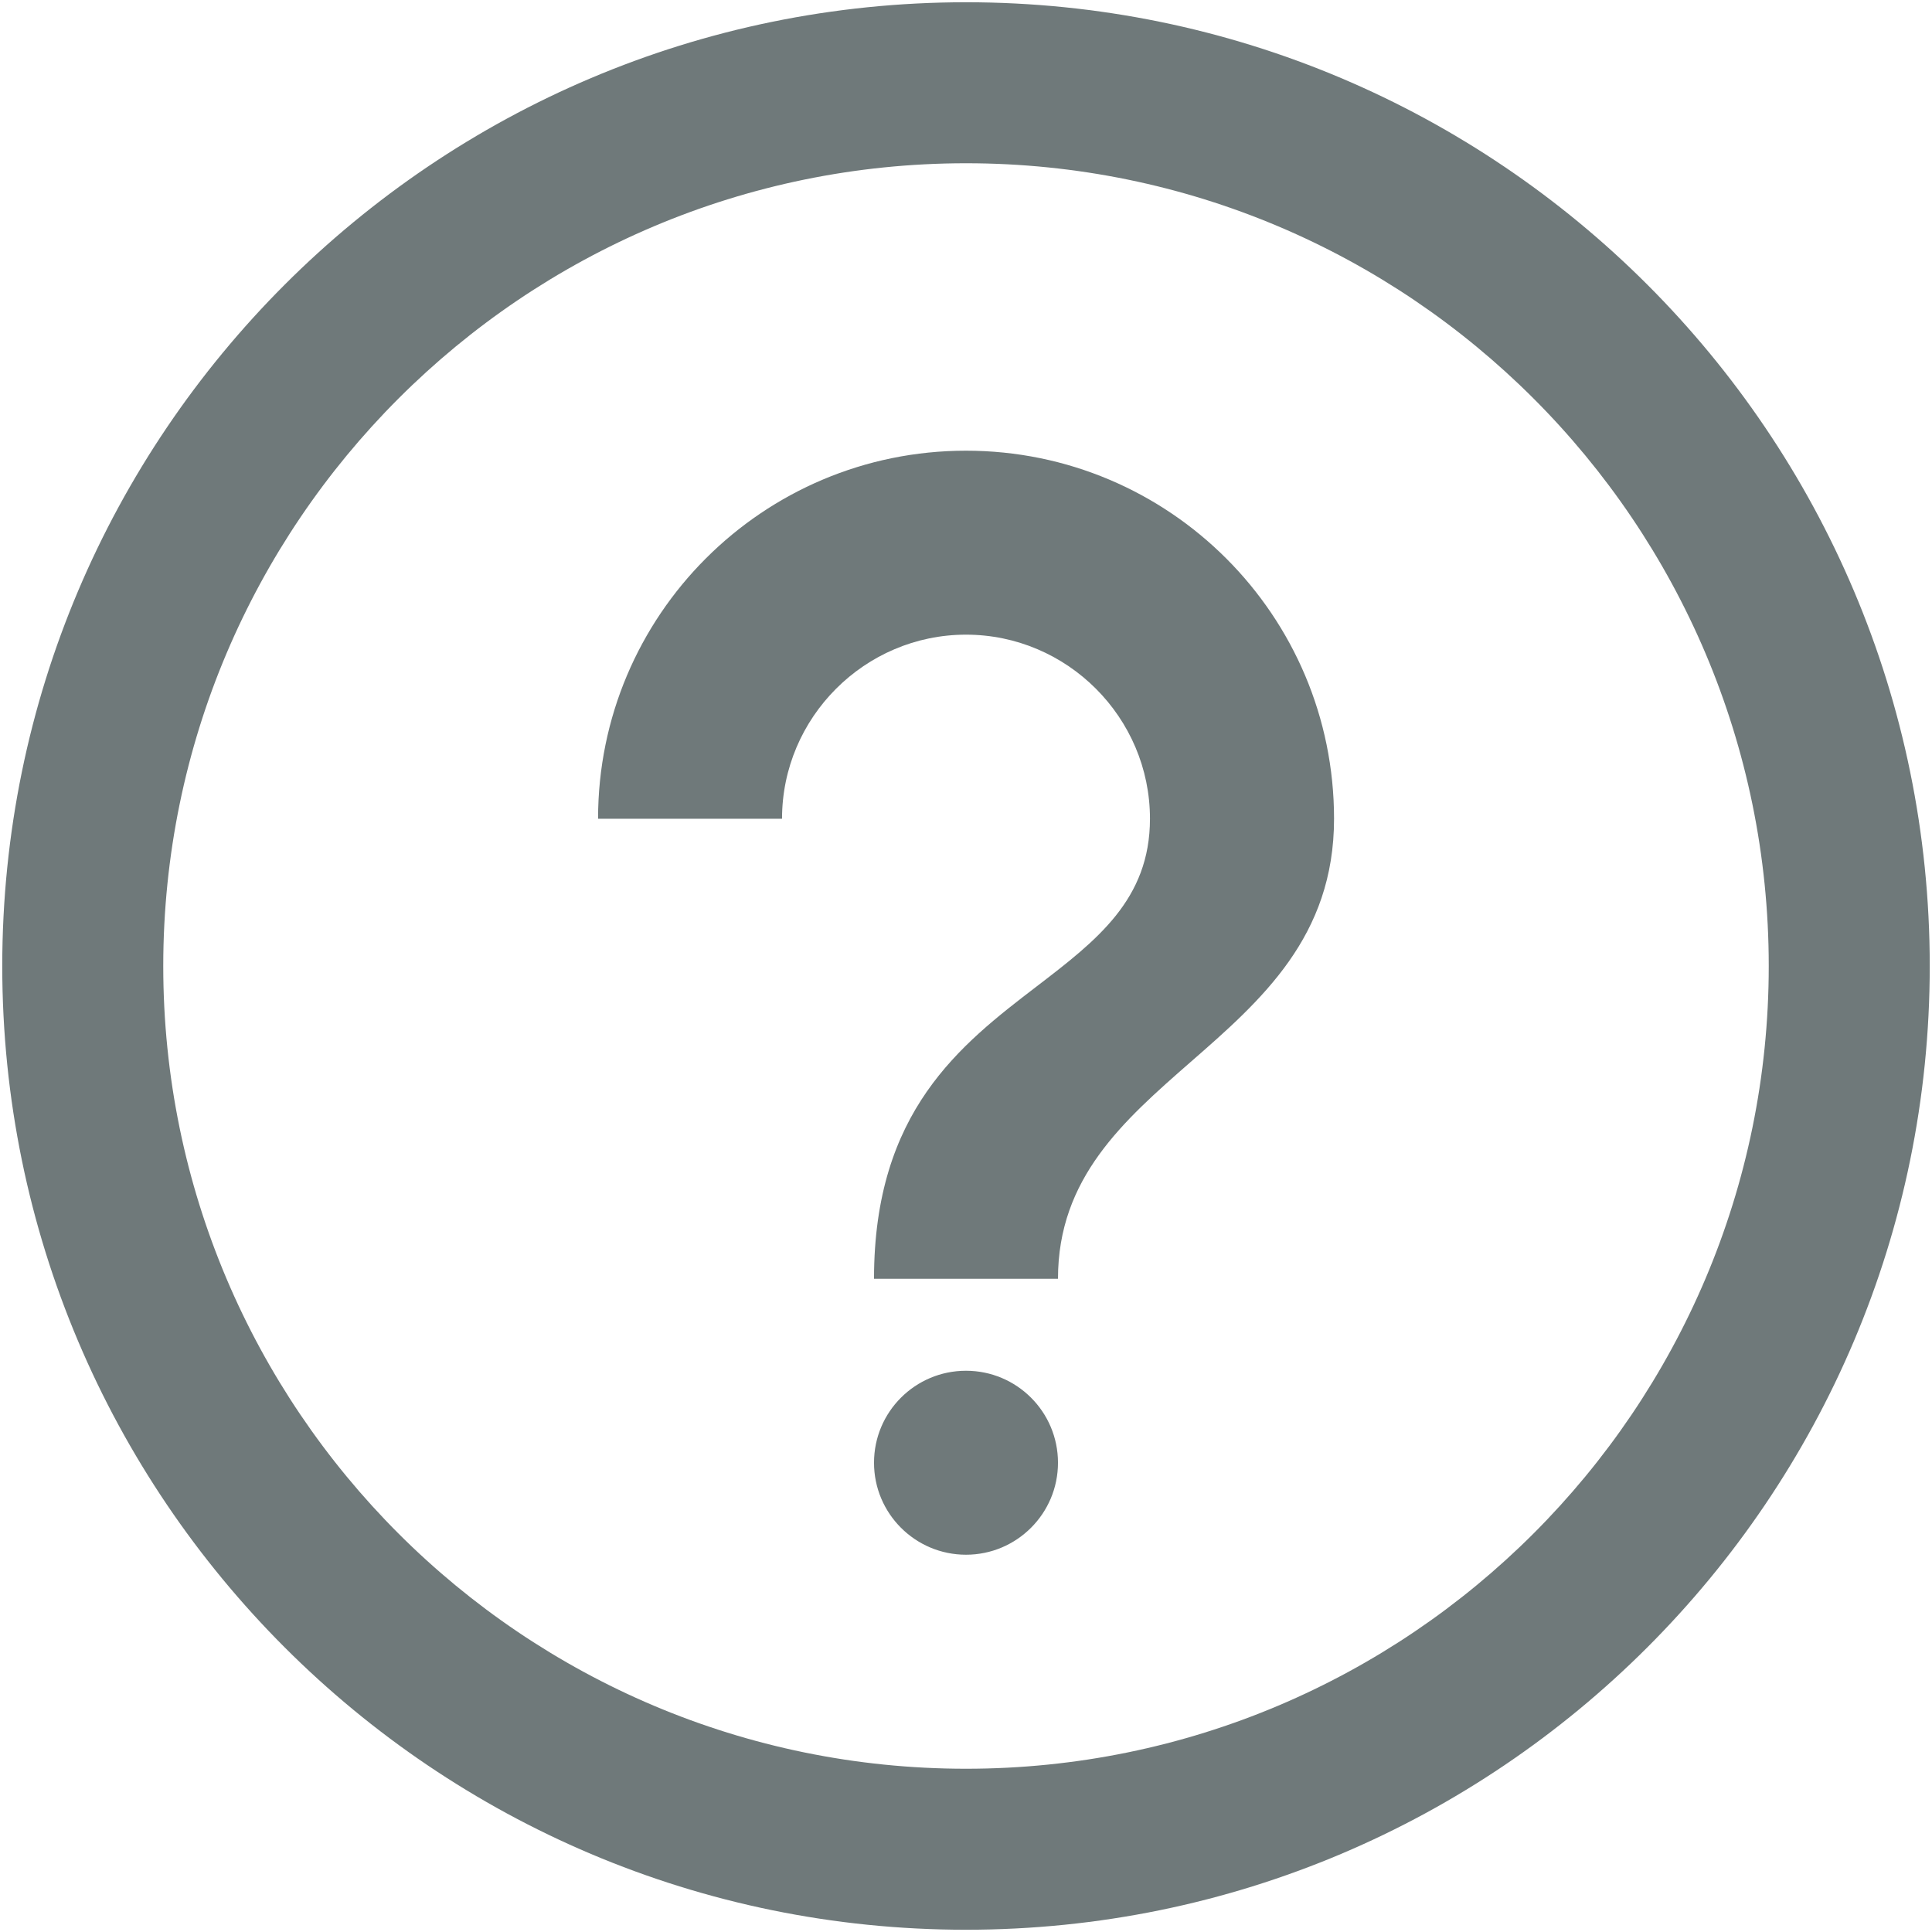
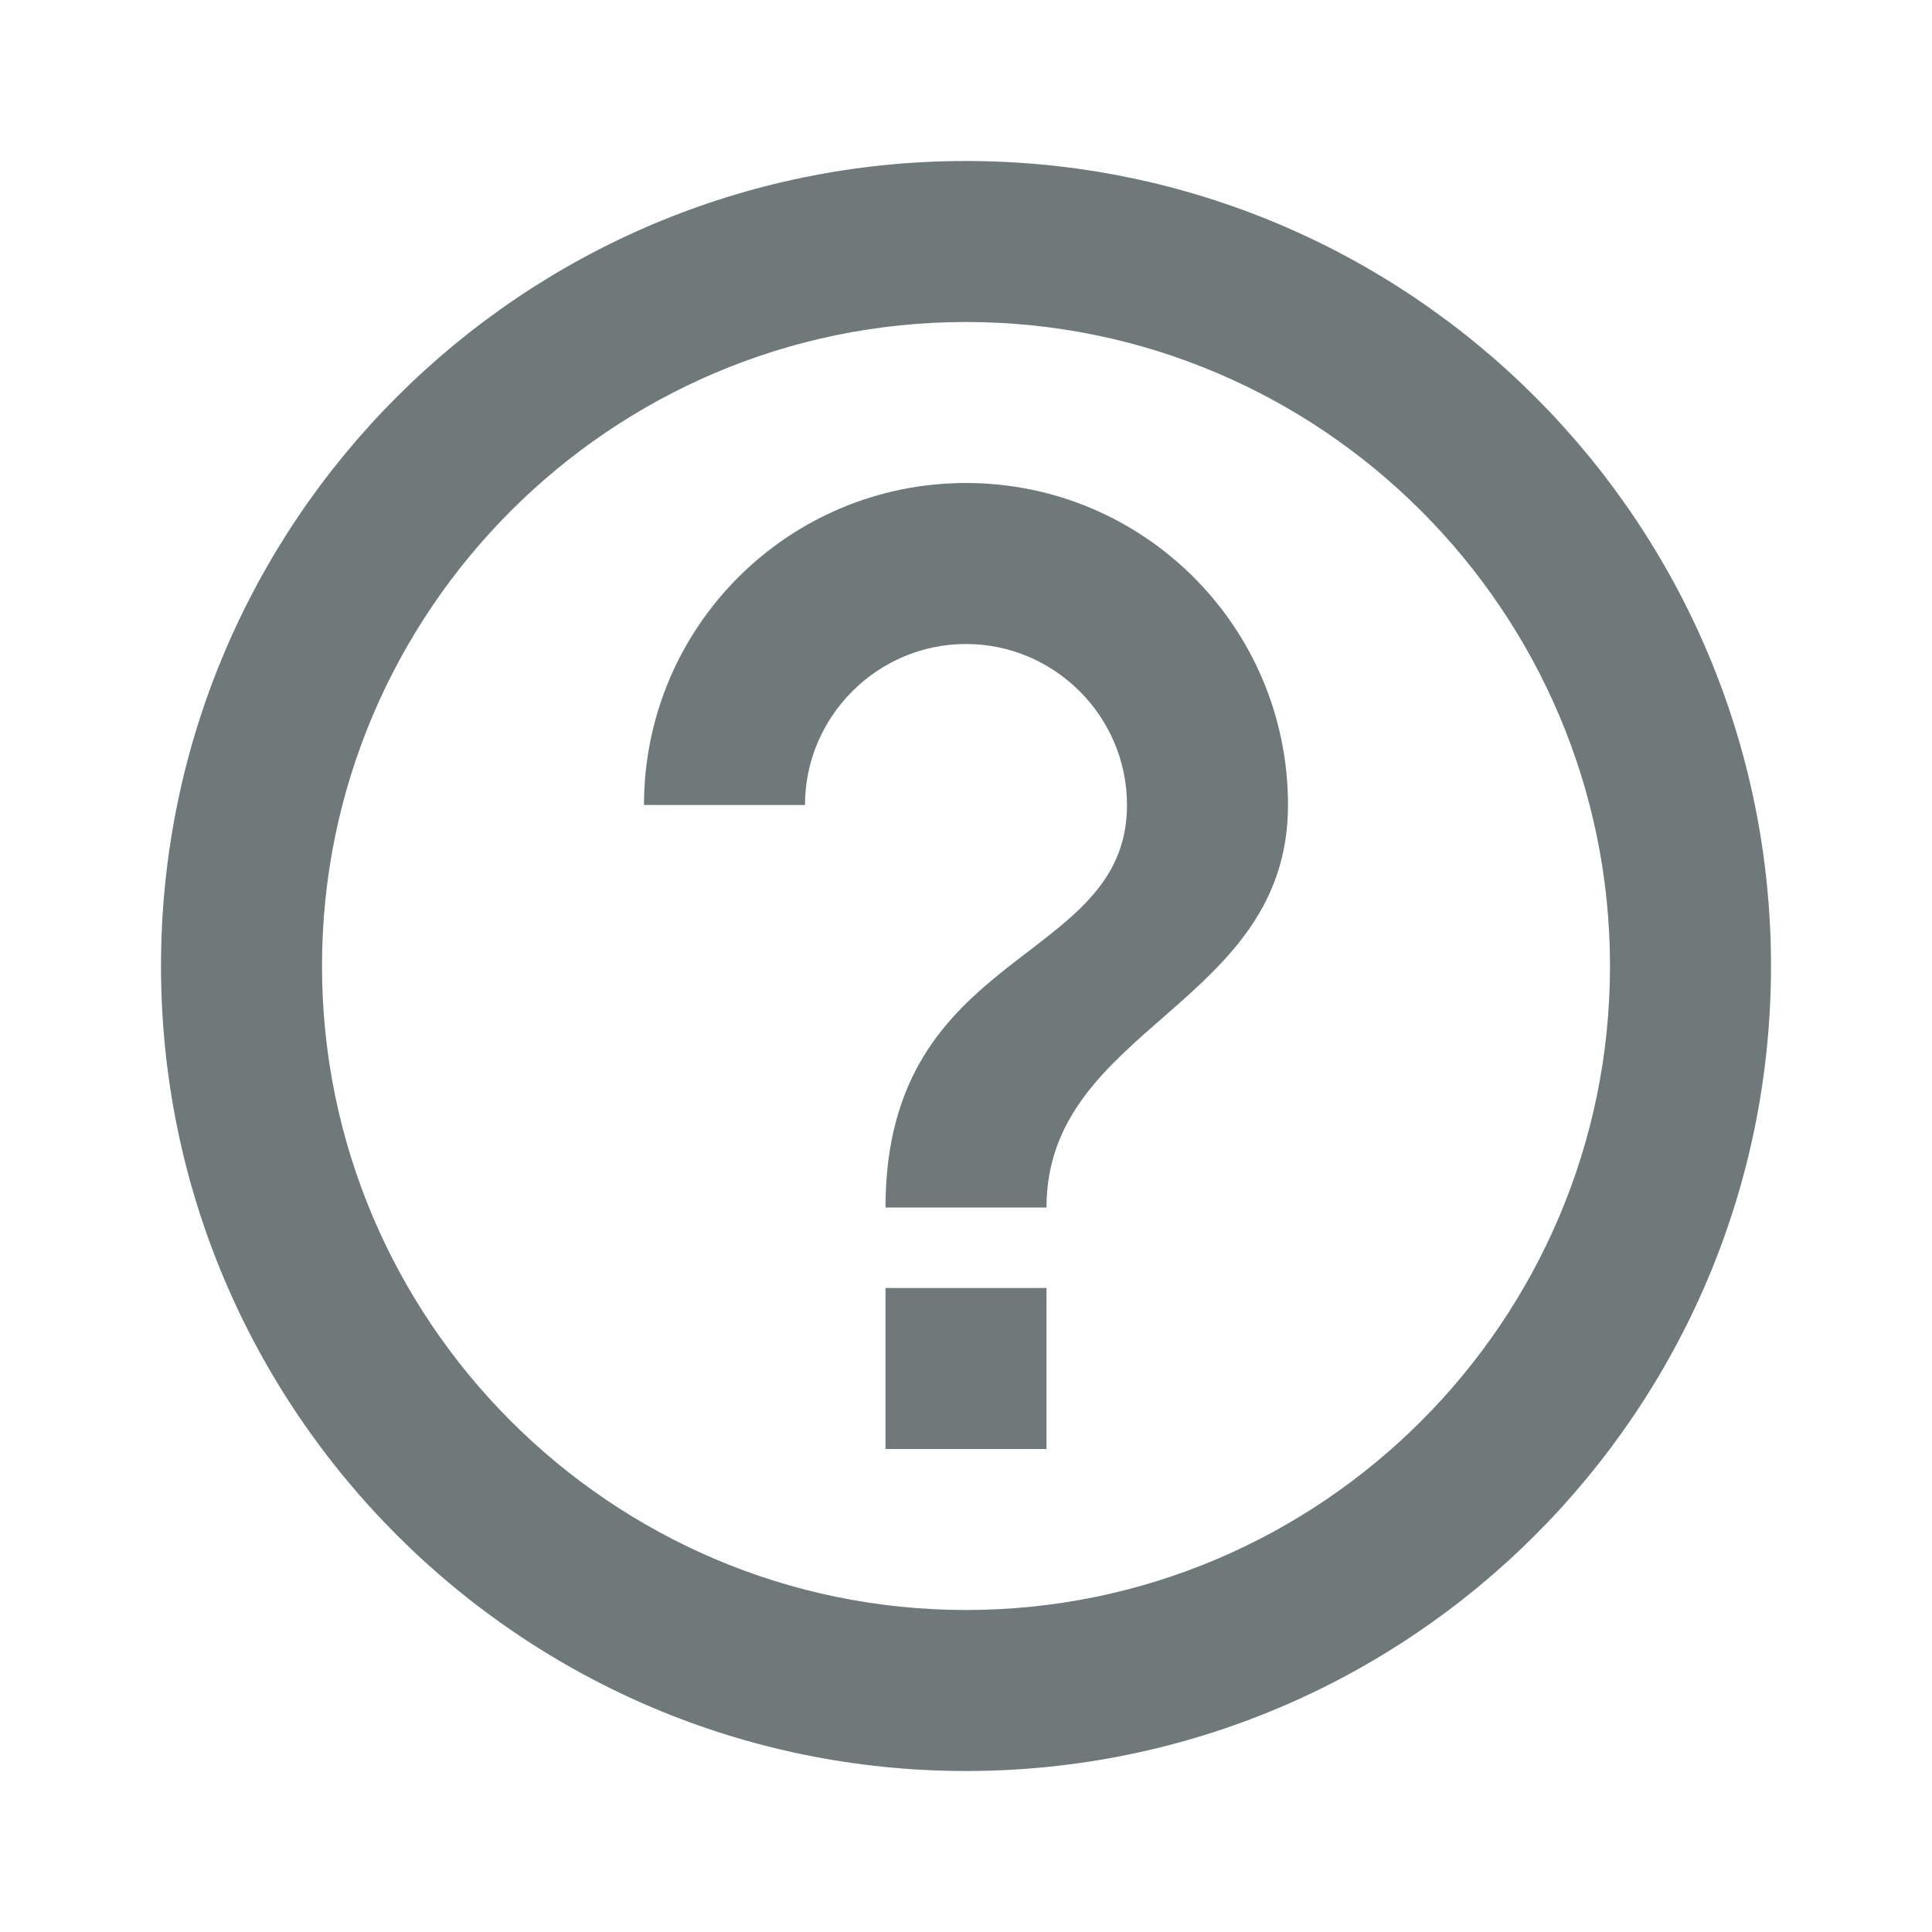
- <svg xmlns="http://www.w3.org/2000/svg" width="18" height="18" viewBox="0 0 18 18" fill="none">
-   <path fill-rule="evenodd" clip-rule="evenodd" d="M9 1.521C13.128 1.521 16.479 4.872 16.479 9C16.479 13.128 13.128 16.479 9 16.479C4.872 16.479 1.521 13.128 1.521 9C1.522 4.872 4.872 1.522 9 1.521ZM9 17.979C13.956 17.979 17.979 13.956 17.979 9C17.979 4.044 13.956 0.021 9 0.021C4.044 0.022 0.022 4.044 0.021 9C0.021 13.956 4.044 17.979 9 17.979ZM9 14.485C8.527 14.485 8.143 14.101 8.143 13.628C8.143 13.154 8.527 12.771 9 12.771C9.473 12.771 9.857 13.154 9.857 13.628C9.857 14.101 9.473 14.485 9 14.485ZM5.572 7.628C5.572 5.734 7.106 4.199 9 4.199C10.894 4.199 12.429 5.734 12.429 7.628C12.429 8.727 11.752 9.319 11.092 9.895C10.467 10.442 9.857 10.975 9.857 11.914H8.143C8.143 10.352 8.95 9.733 9.66 9.189C10.217 8.762 10.714 8.381 10.714 7.628C10.714 6.685 9.943 5.913 9 5.913C8.057 5.913 7.286 6.685 7.286 7.628H5.572Z" fill="#6F797A" />
+ <svg xmlns="http://www.w3.org/2000/svg" width="24" height="24" viewBox="0 0 24 24" fill="#6F797A">
+   <path d="M11 18h2v-2h-2zm1-16C6.48 2 2 6.48 2 12s4.48 10 10 10 10-4.48 10-10S17.52 2 12 2m0 18c-4.41 0-8-3.59-8-8s3.59-8 8-8 8 3.59 8 8-3.59 8-8 8m0-14c-2.21 0-4 1.79-4 4h2c0-1.1.9-2 2-2s2 .9 2 2c0 2-3 1.75-3 5h2c0-2.25 3-2.5 3-5 0-2.21-1.79-4-4-4" />
</svg>
